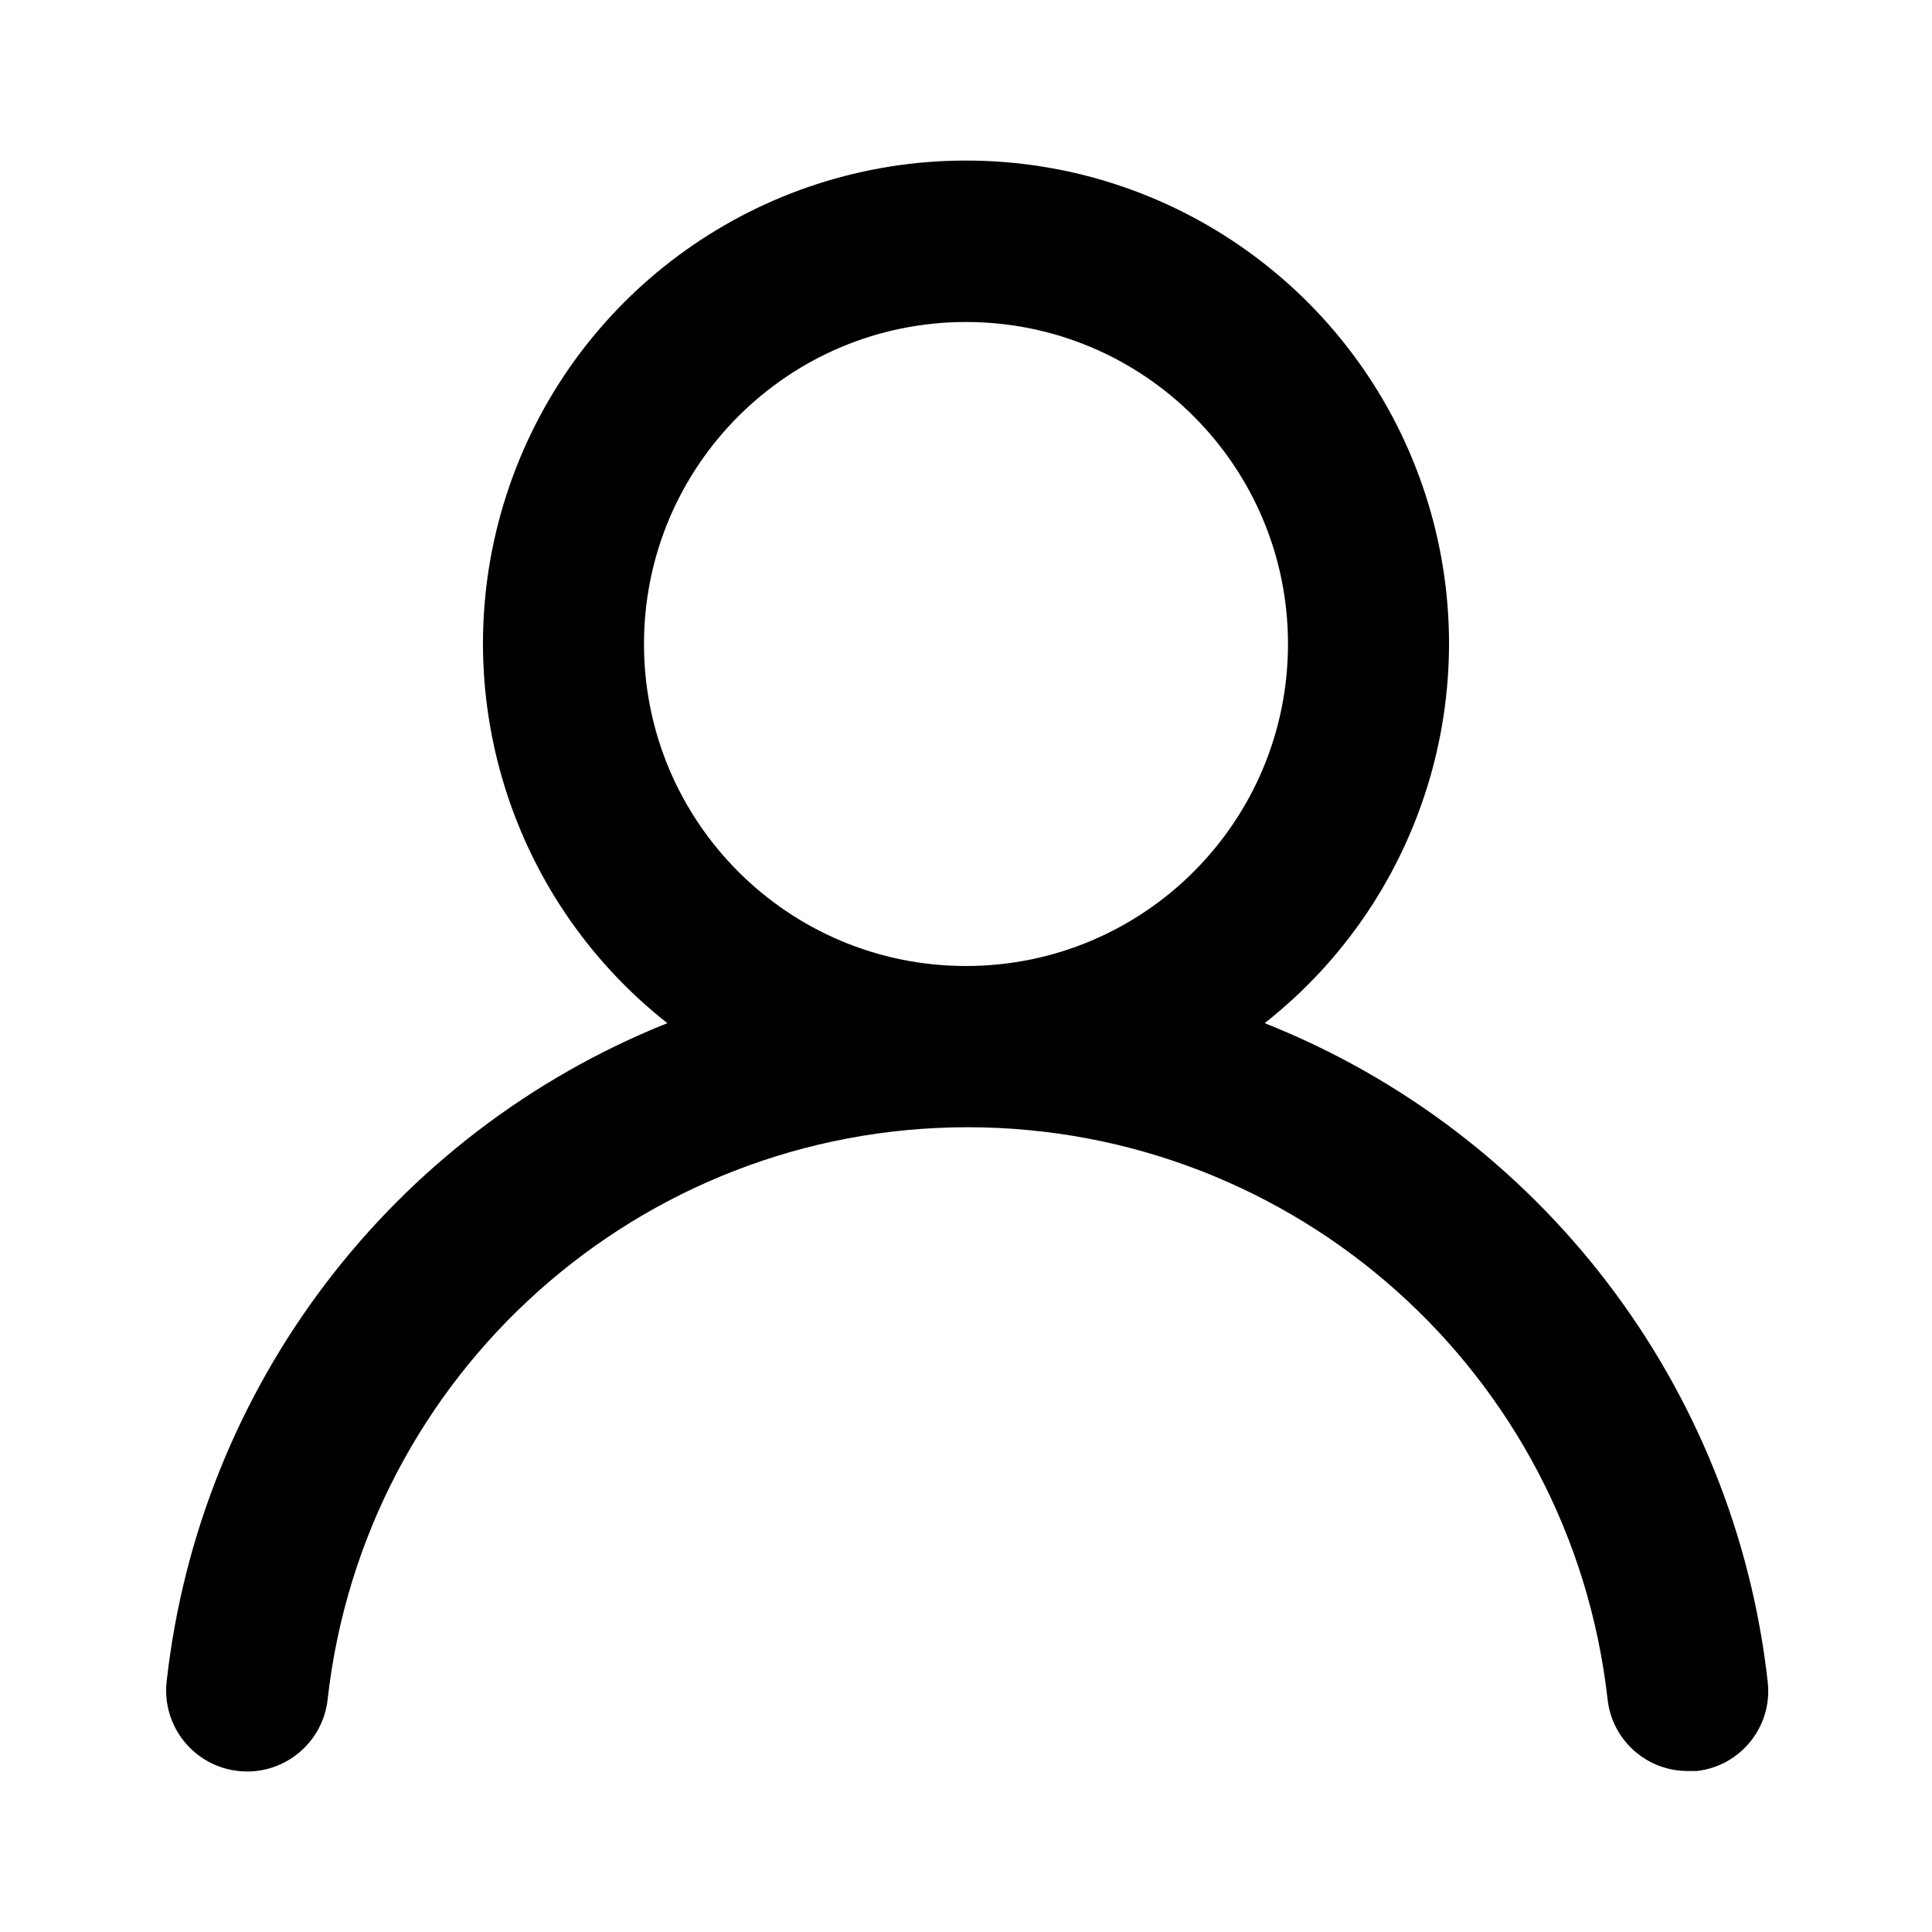
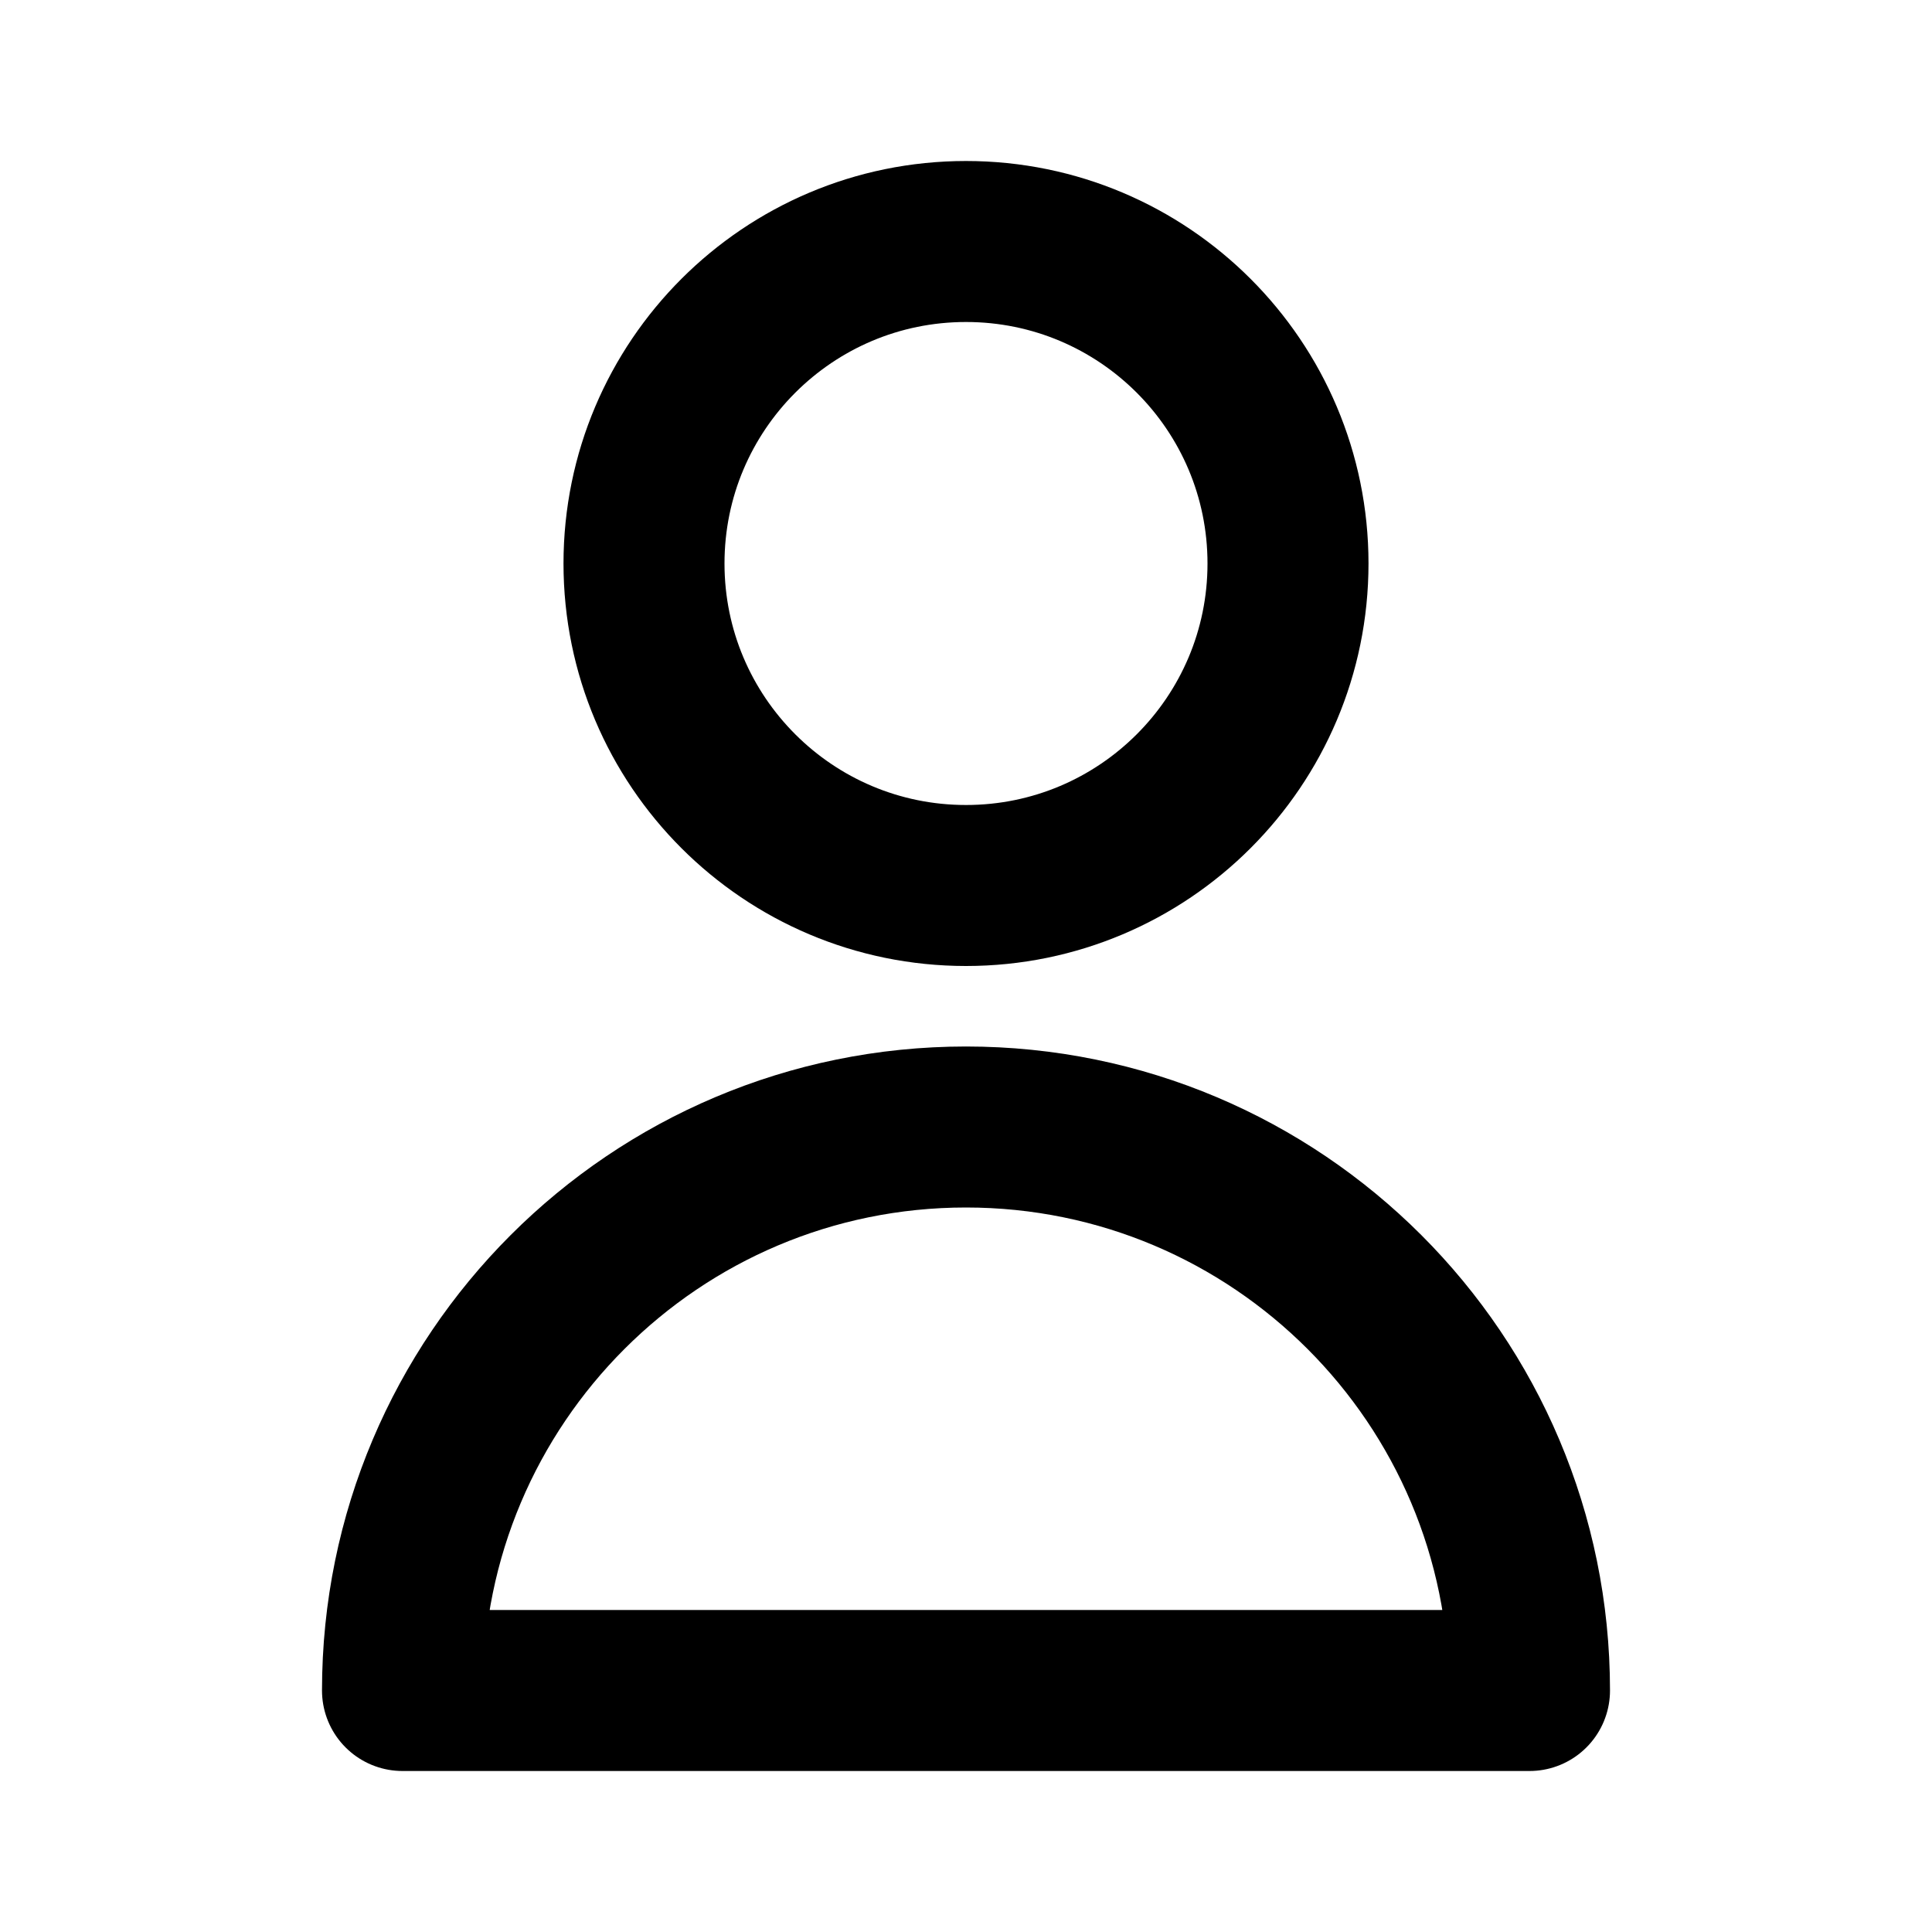
- <svg xmlns="http://www.w3.org/2000/svg" viewBox="0 0 24 24">
-   <path d="M15.71,12.71a6,6,0,1,0-7.42,0,10,10,0,0,0-6.22,8.18,1,1,0,0,0,2,.22,8,8,0,0,1,15.9,0,1,1,0,0,0,1,.89h.11a1,1,0,0,0,.88-1.1A10,10,0,0,0,15.71,12.71ZM12,12a4,4,0,1,1,4-4A4,4,0,0,1,12,12Z" />
+ <svg xmlns="http://www.w3.org/2000/svg" fill="none" viewBox="0 0 24 24" stroke="currentColor">
+   <path stroke-linecap="round" stroke-linejoin="round" stroke-width="2" d="M16 7a4 4 0 11-8 0 4 4 0 018 0zM12 14a7 7 0 00-7 7h14a7 7 0 00-7-7z" />
</svg>
